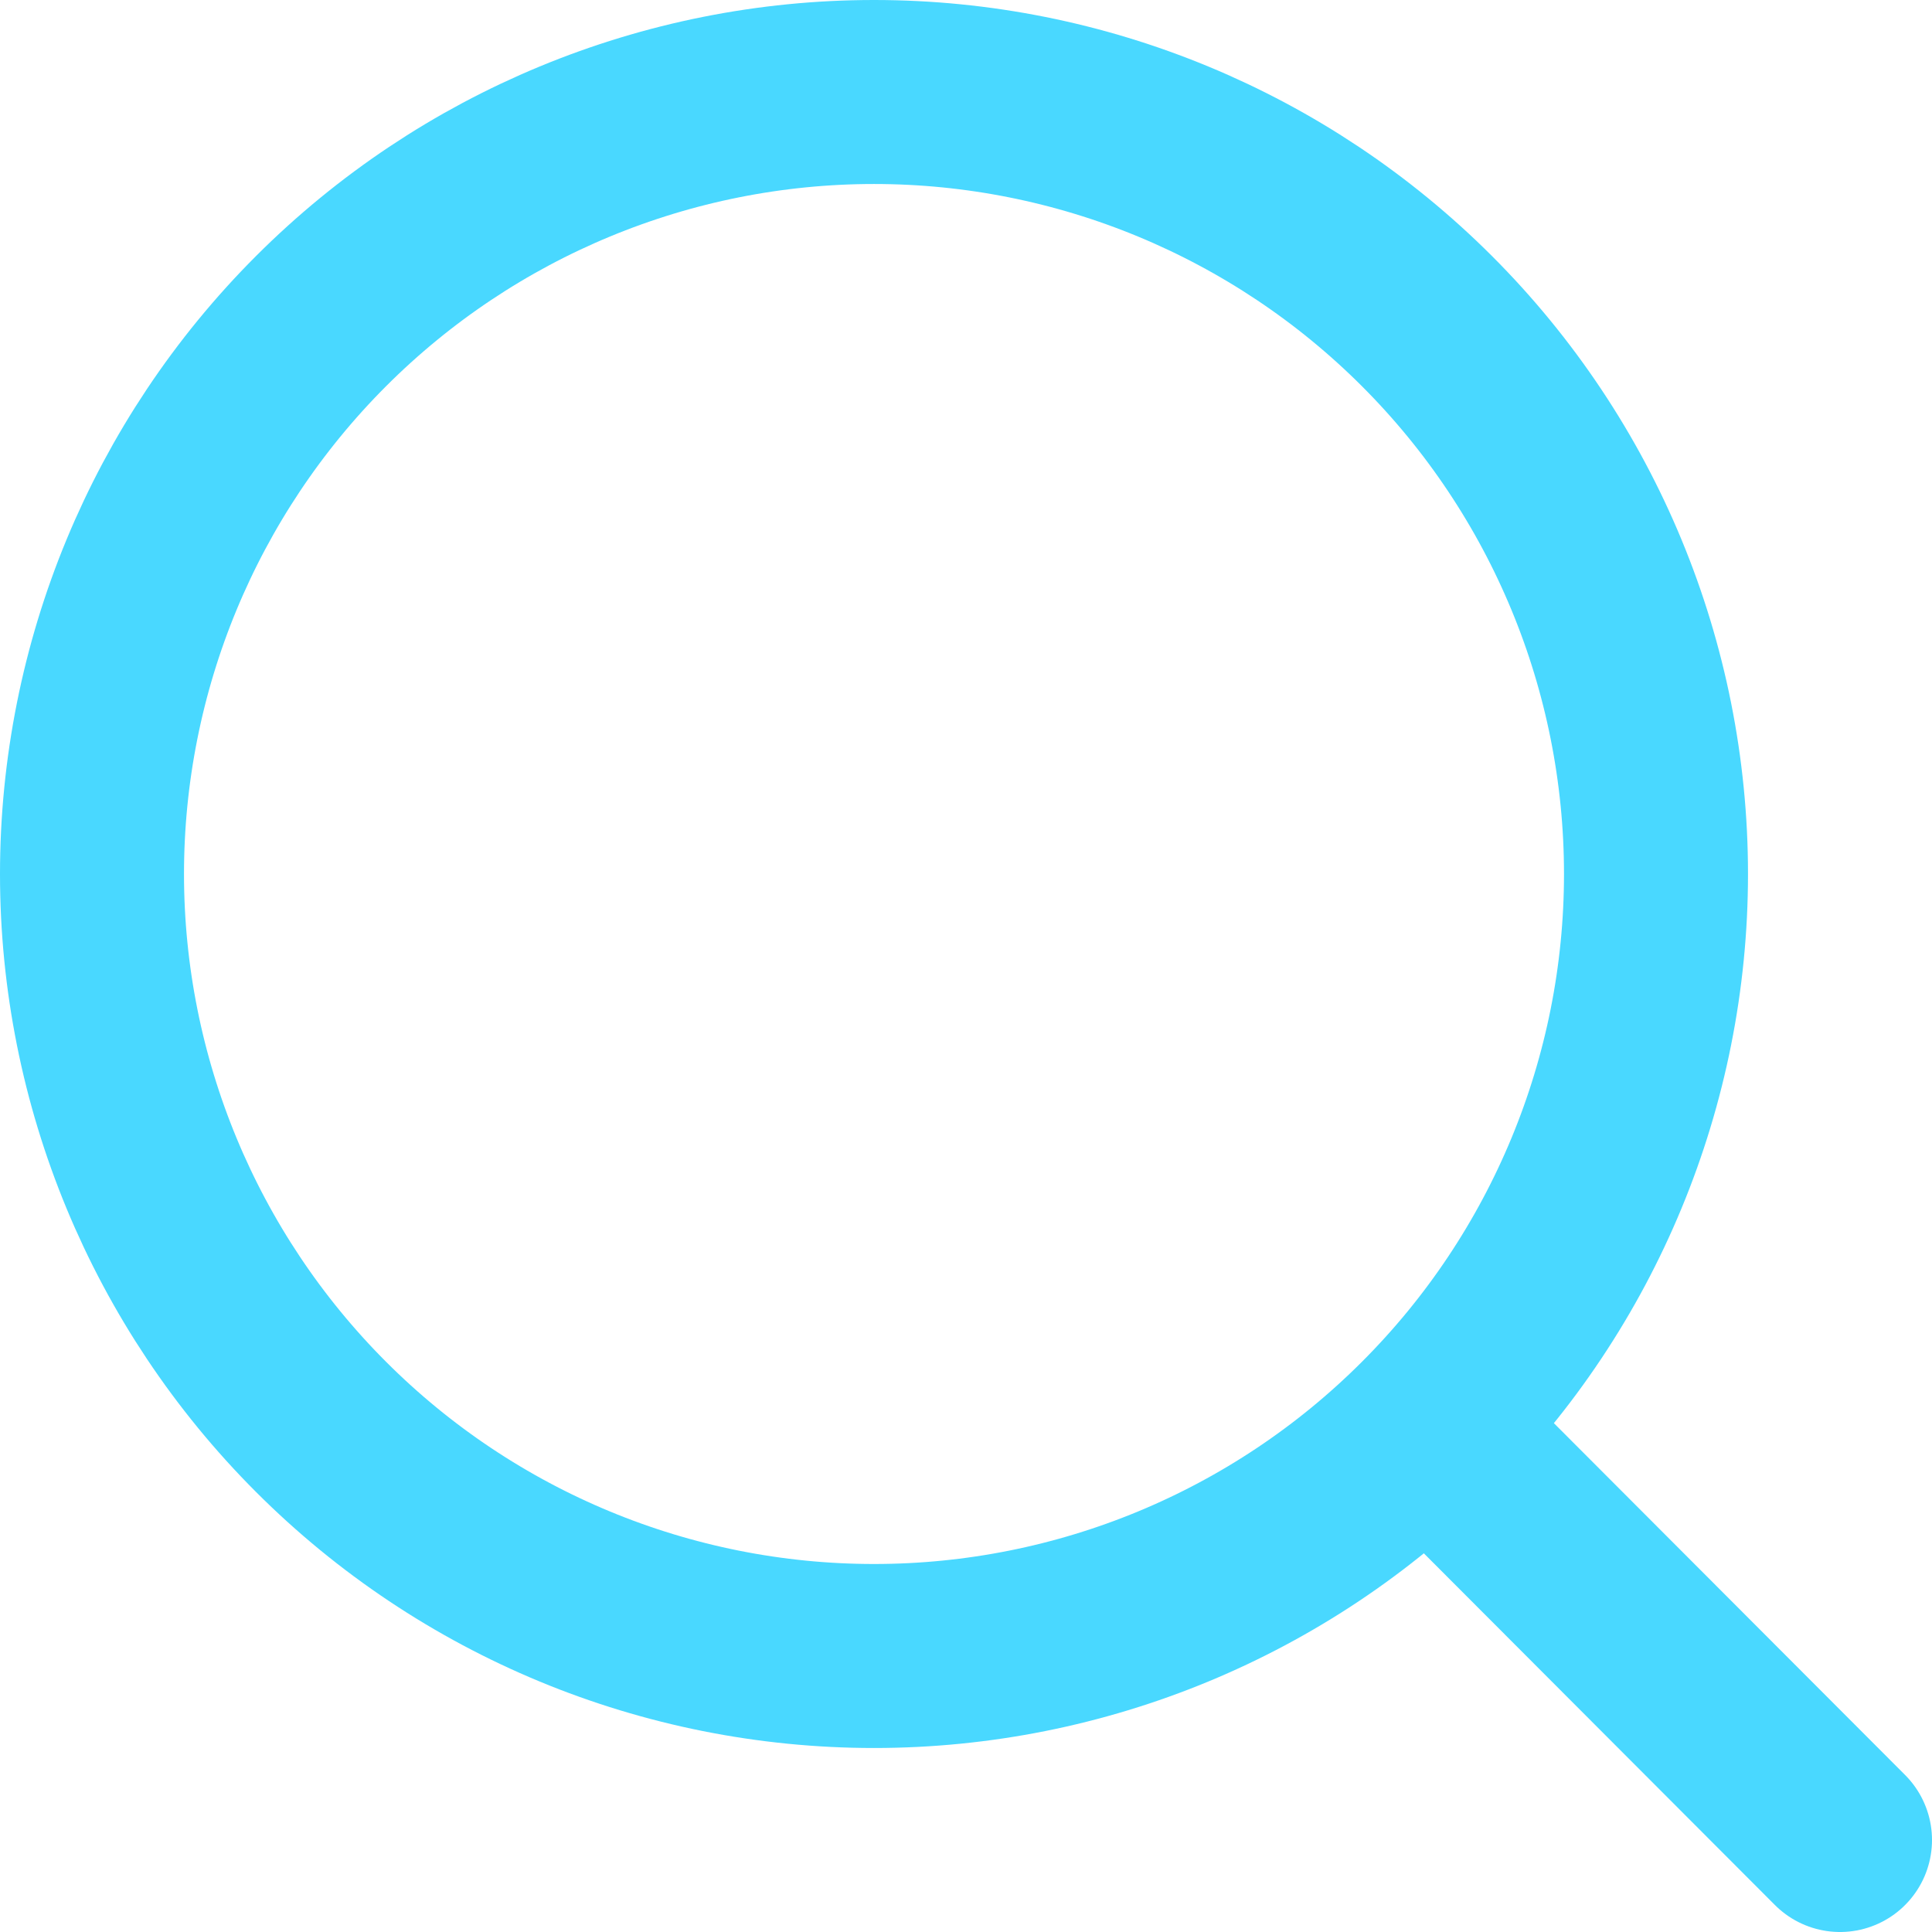
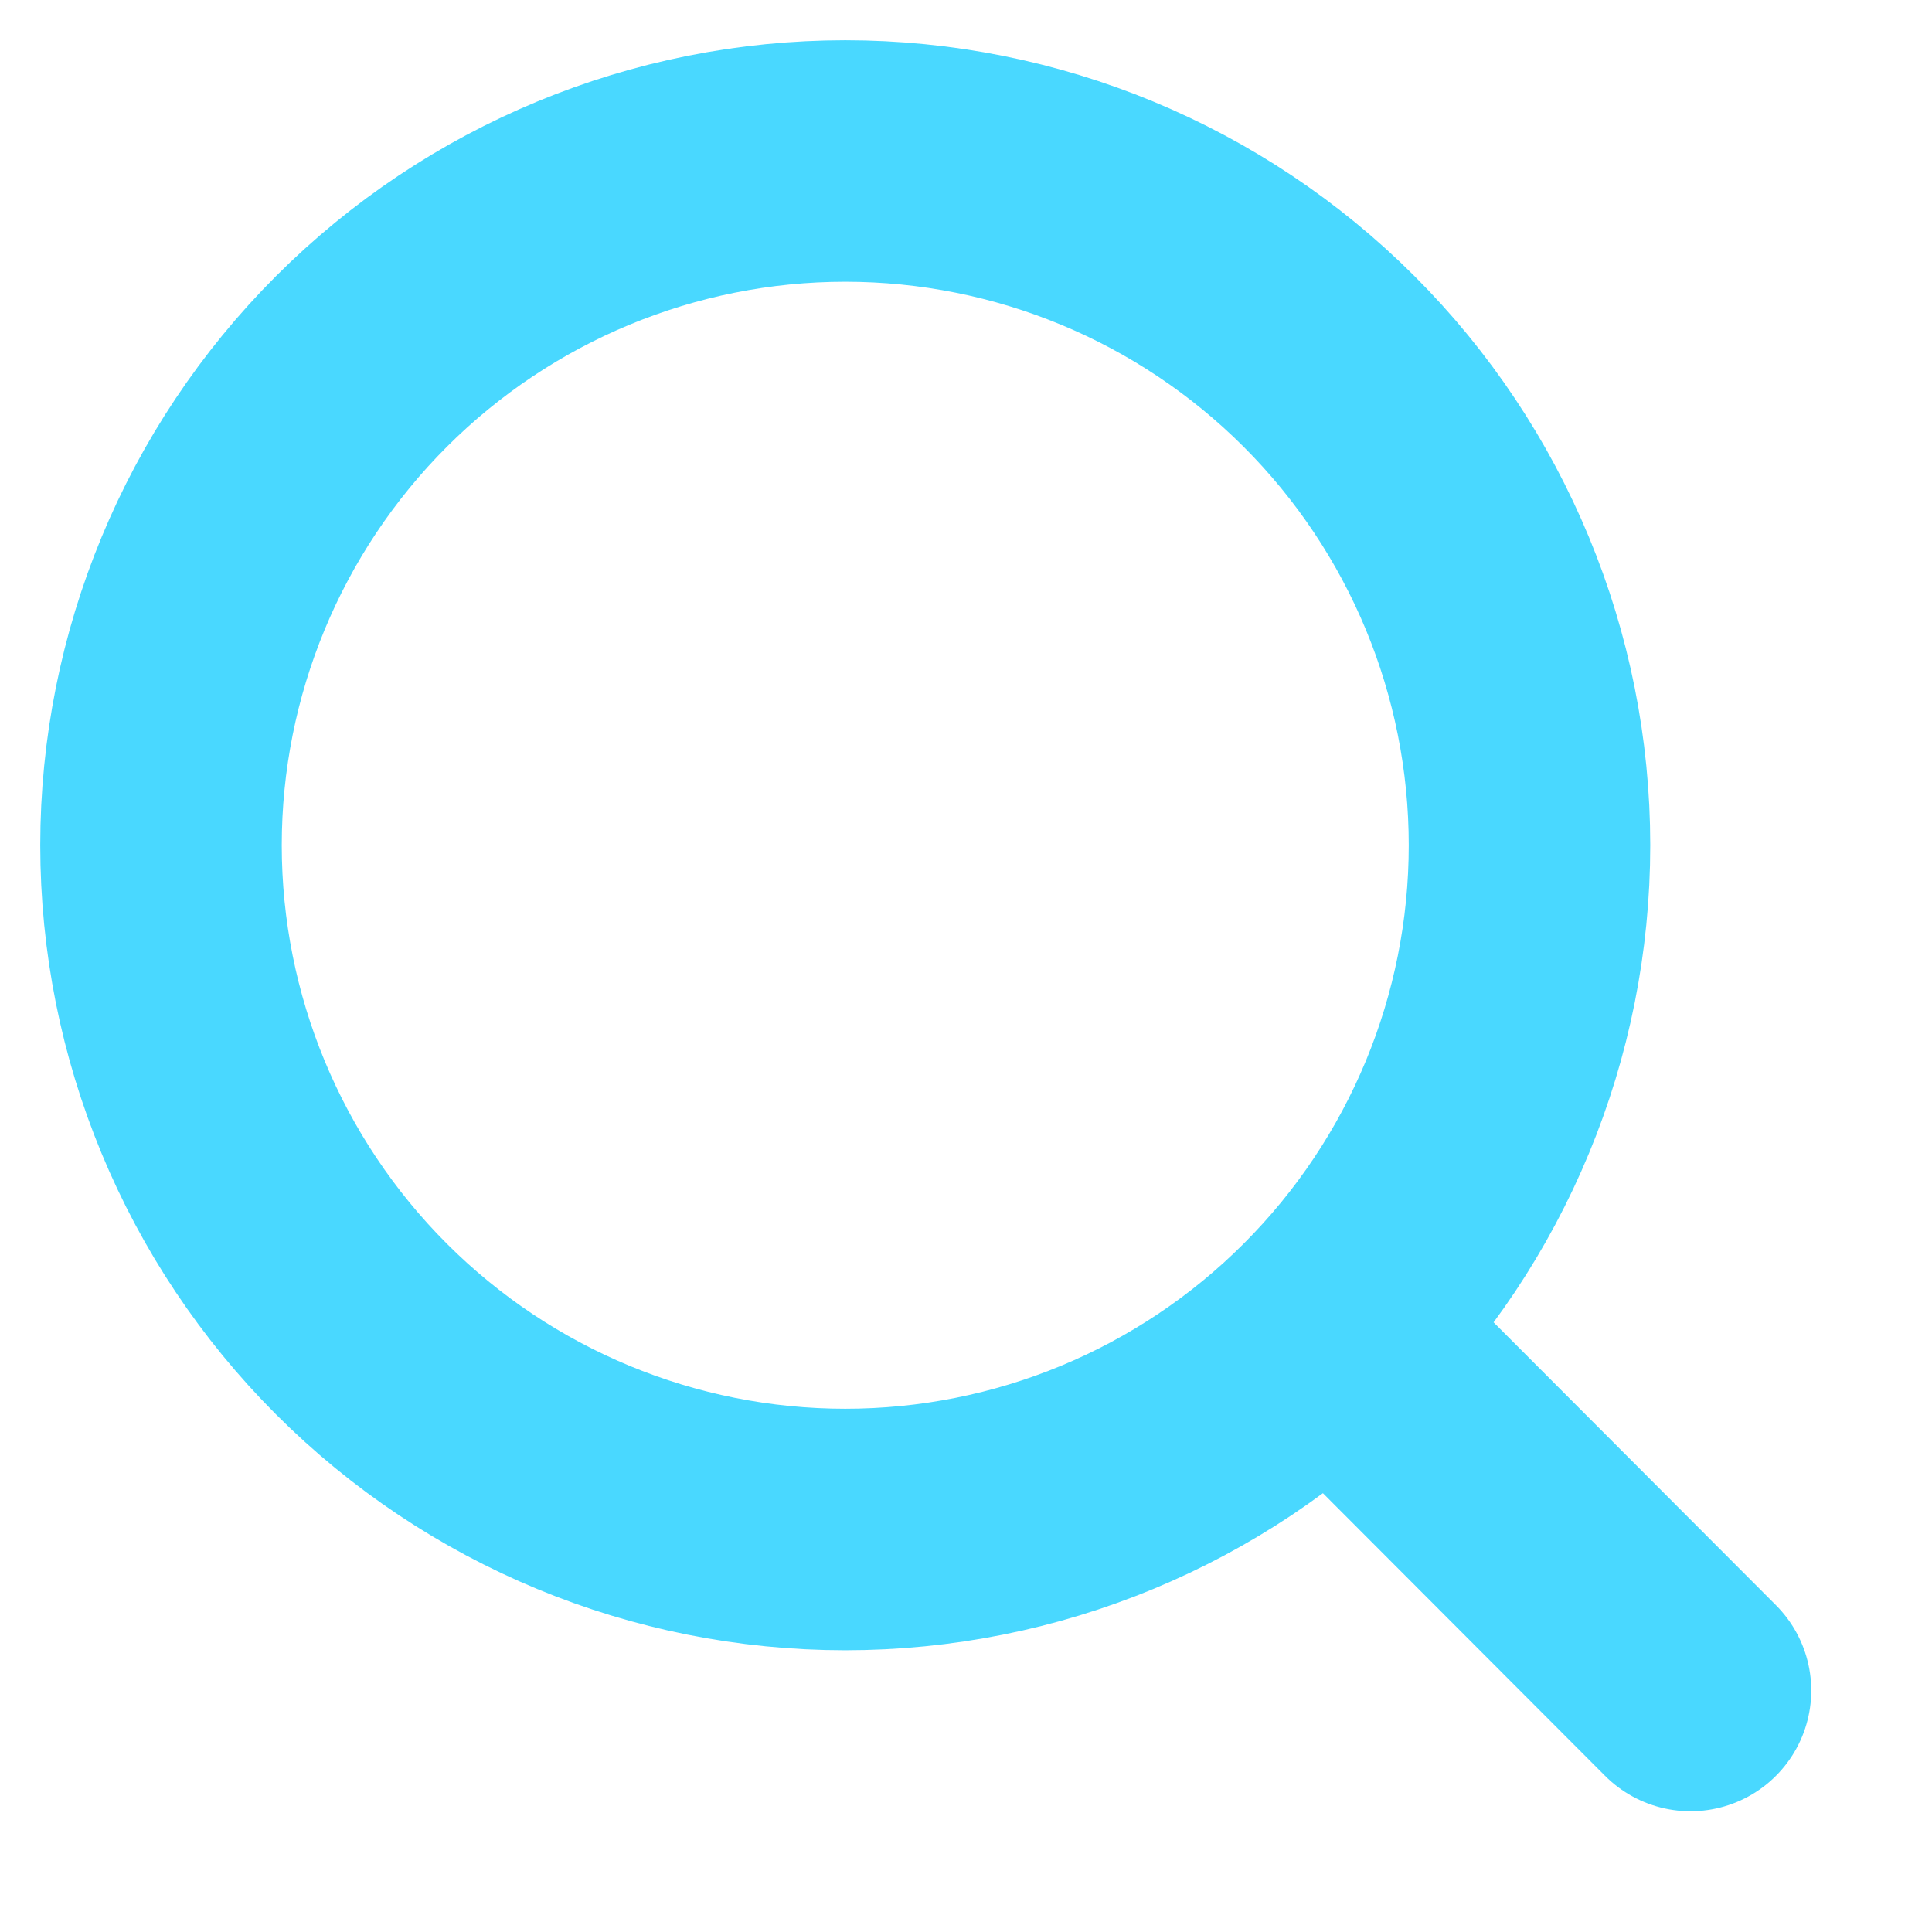
- <svg xmlns="http://www.w3.org/2000/svg" width="21" height="21" viewBox="0 0 21 21" fill="none">
-   <path d="M20 20L15.514 15.506M18 9.5C18 11.754 17.105 13.916 15.51 15.51C13.916 17.105 11.754 18 9.5 18C7.246 18 5.084 17.105 3.49 15.51C1.896 13.916 1 11.754 1 9.5C1 7.246 1.896 5.084 3.49 3.49C5.084 1.896 7.246 1 9.5 1C11.754 1 13.916 1.896 15.51 3.49C17.105 5.084 18 7.246 18 9.5Z" stroke="#49D8FF" stroke-width="2" stroke-linecap="round" />
+ <svg xmlns="http://www.w3.org/2000/svg" width="24" height="24" viewBox="0 0 24 24" fill="none">
+   <path d="M21 21L16.514 16.506M19 10.5C19 12.754 18.105 14.916 16.51 16.51C14.916 18.105 12.754 19 10.5 19C8.246 19 6.084 18.105 4.49 16.51C2.896 14.916 2 12.754 2 10.5C2 8.246 2.896 6.084 4.49 4.49C6.084 2.896 8.246 2 10.5 2C12.754 2 14.916 2.896 16.51 4.49C18.105 6.084 19 8.246 19 10.5Z" stroke="#49D8FF" stroke-width="3" stroke-linecap="round" />
</svg>
